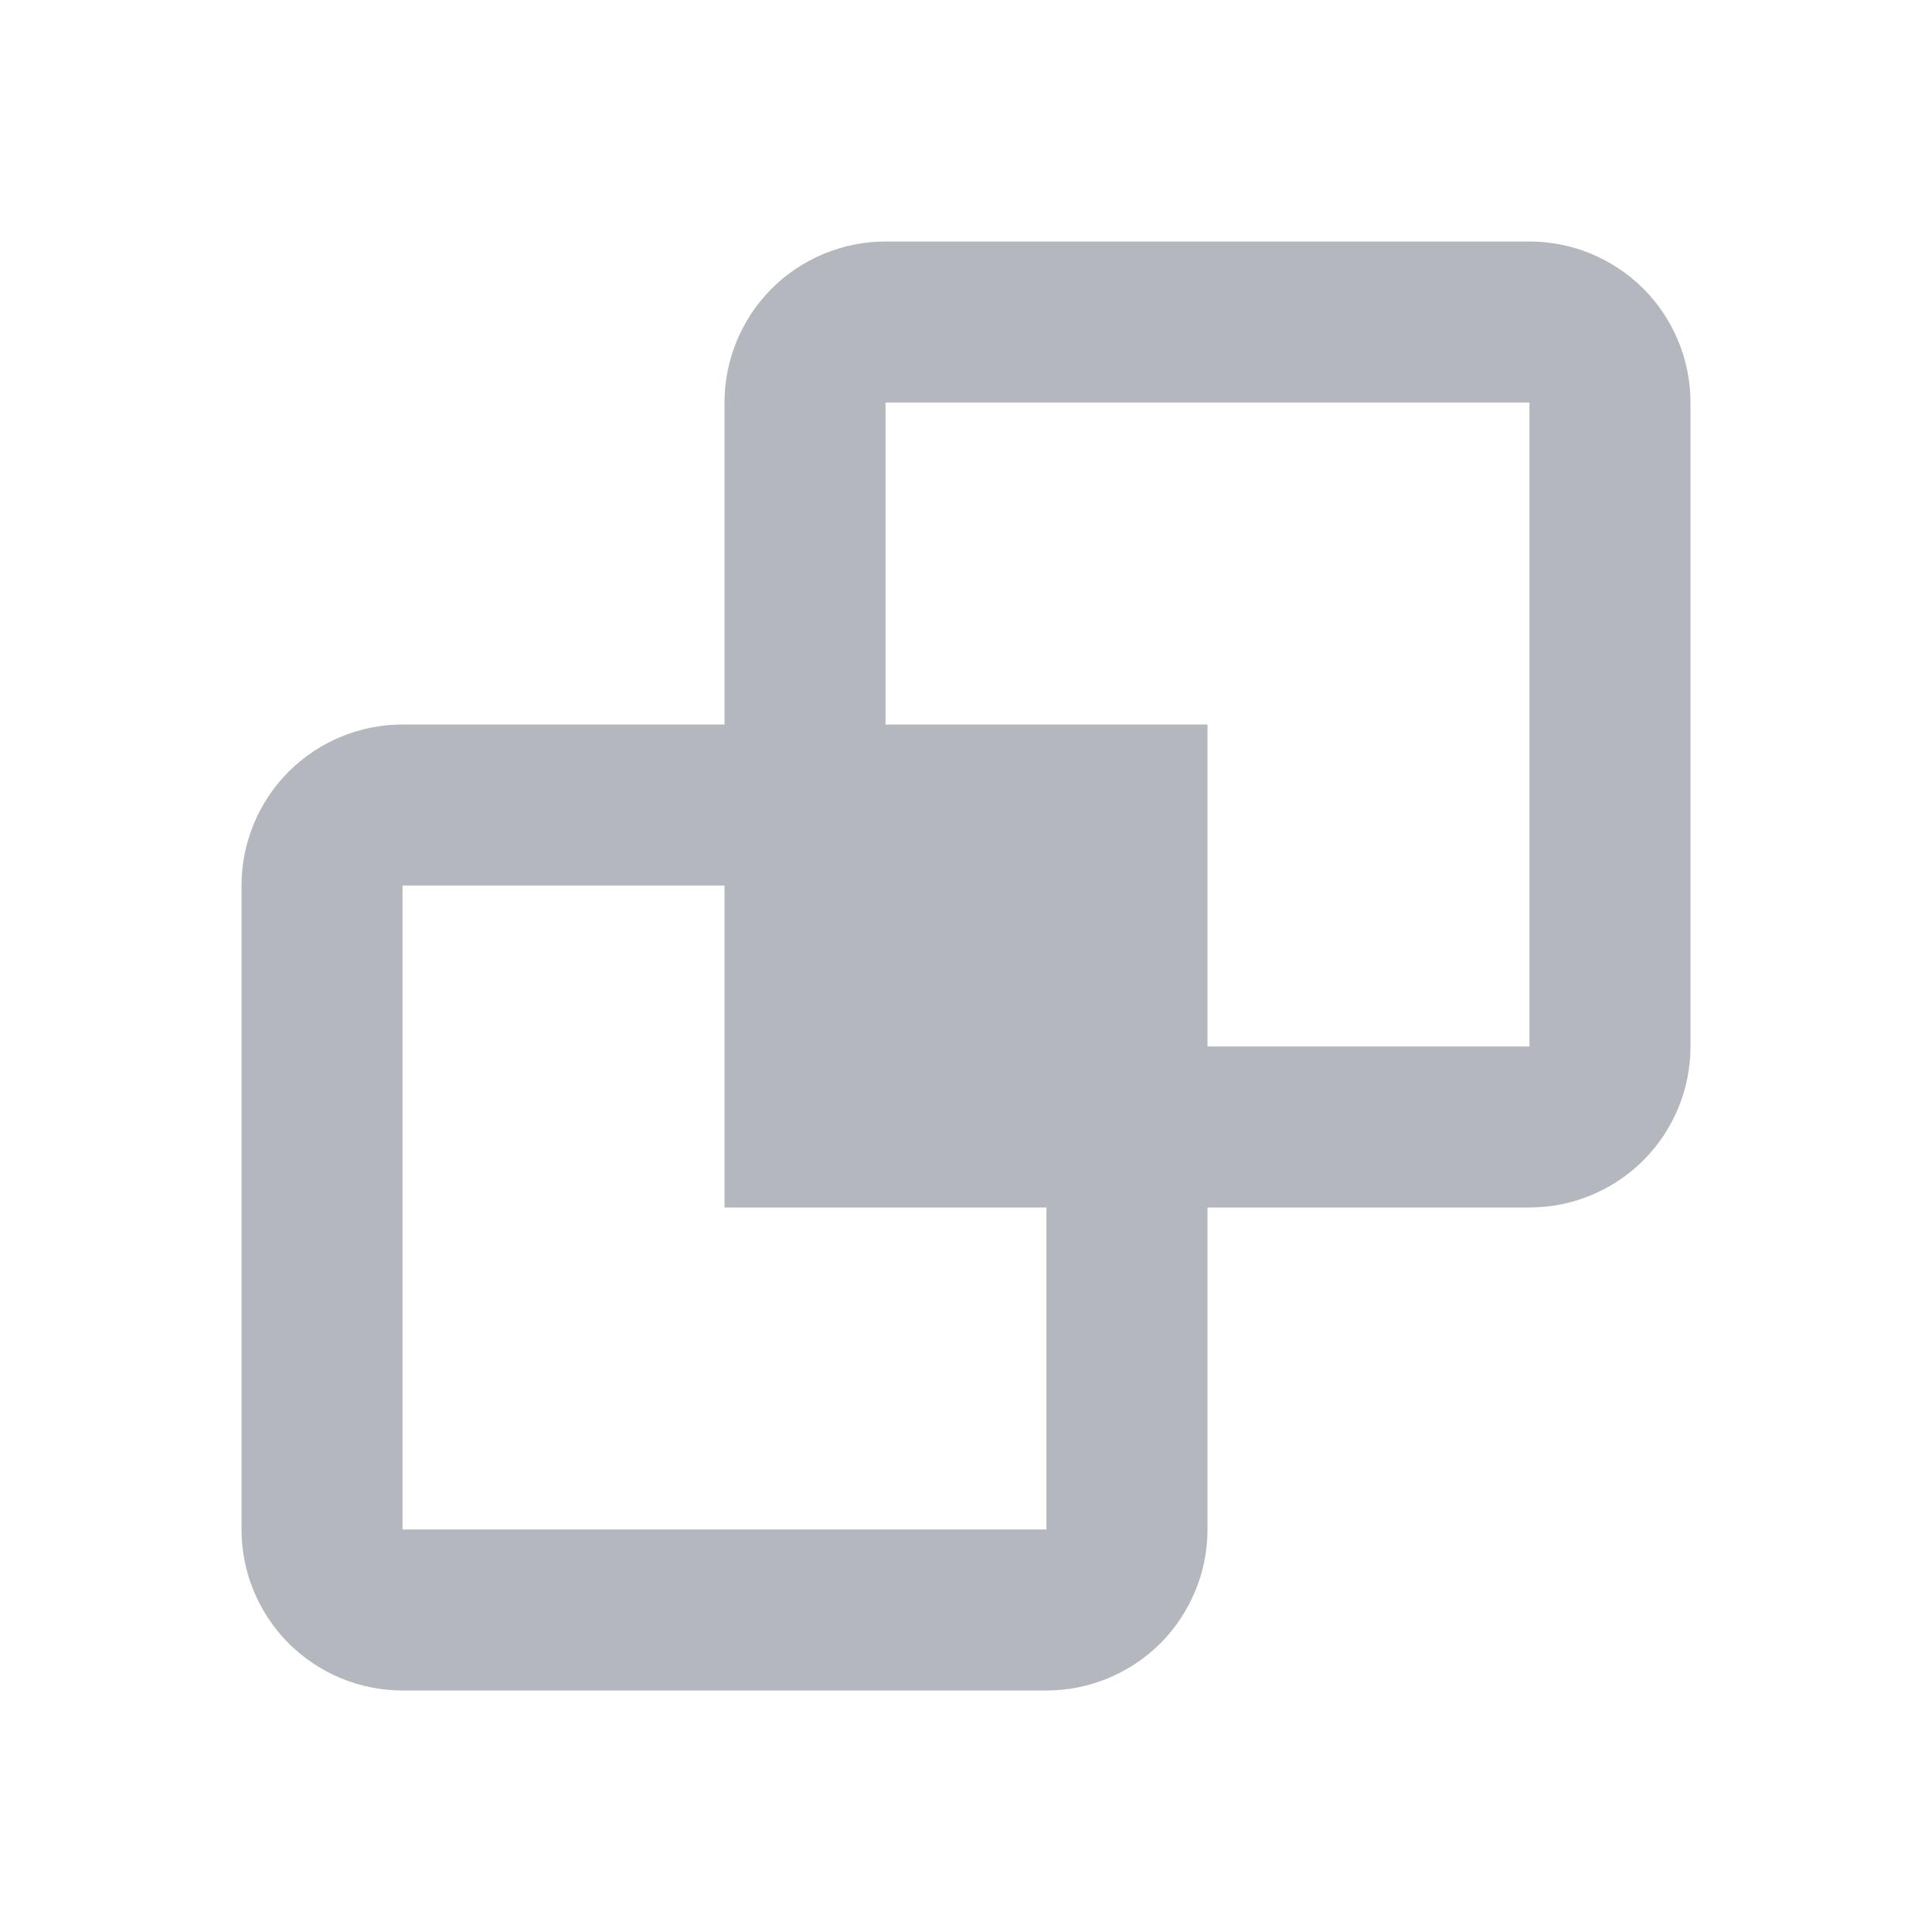
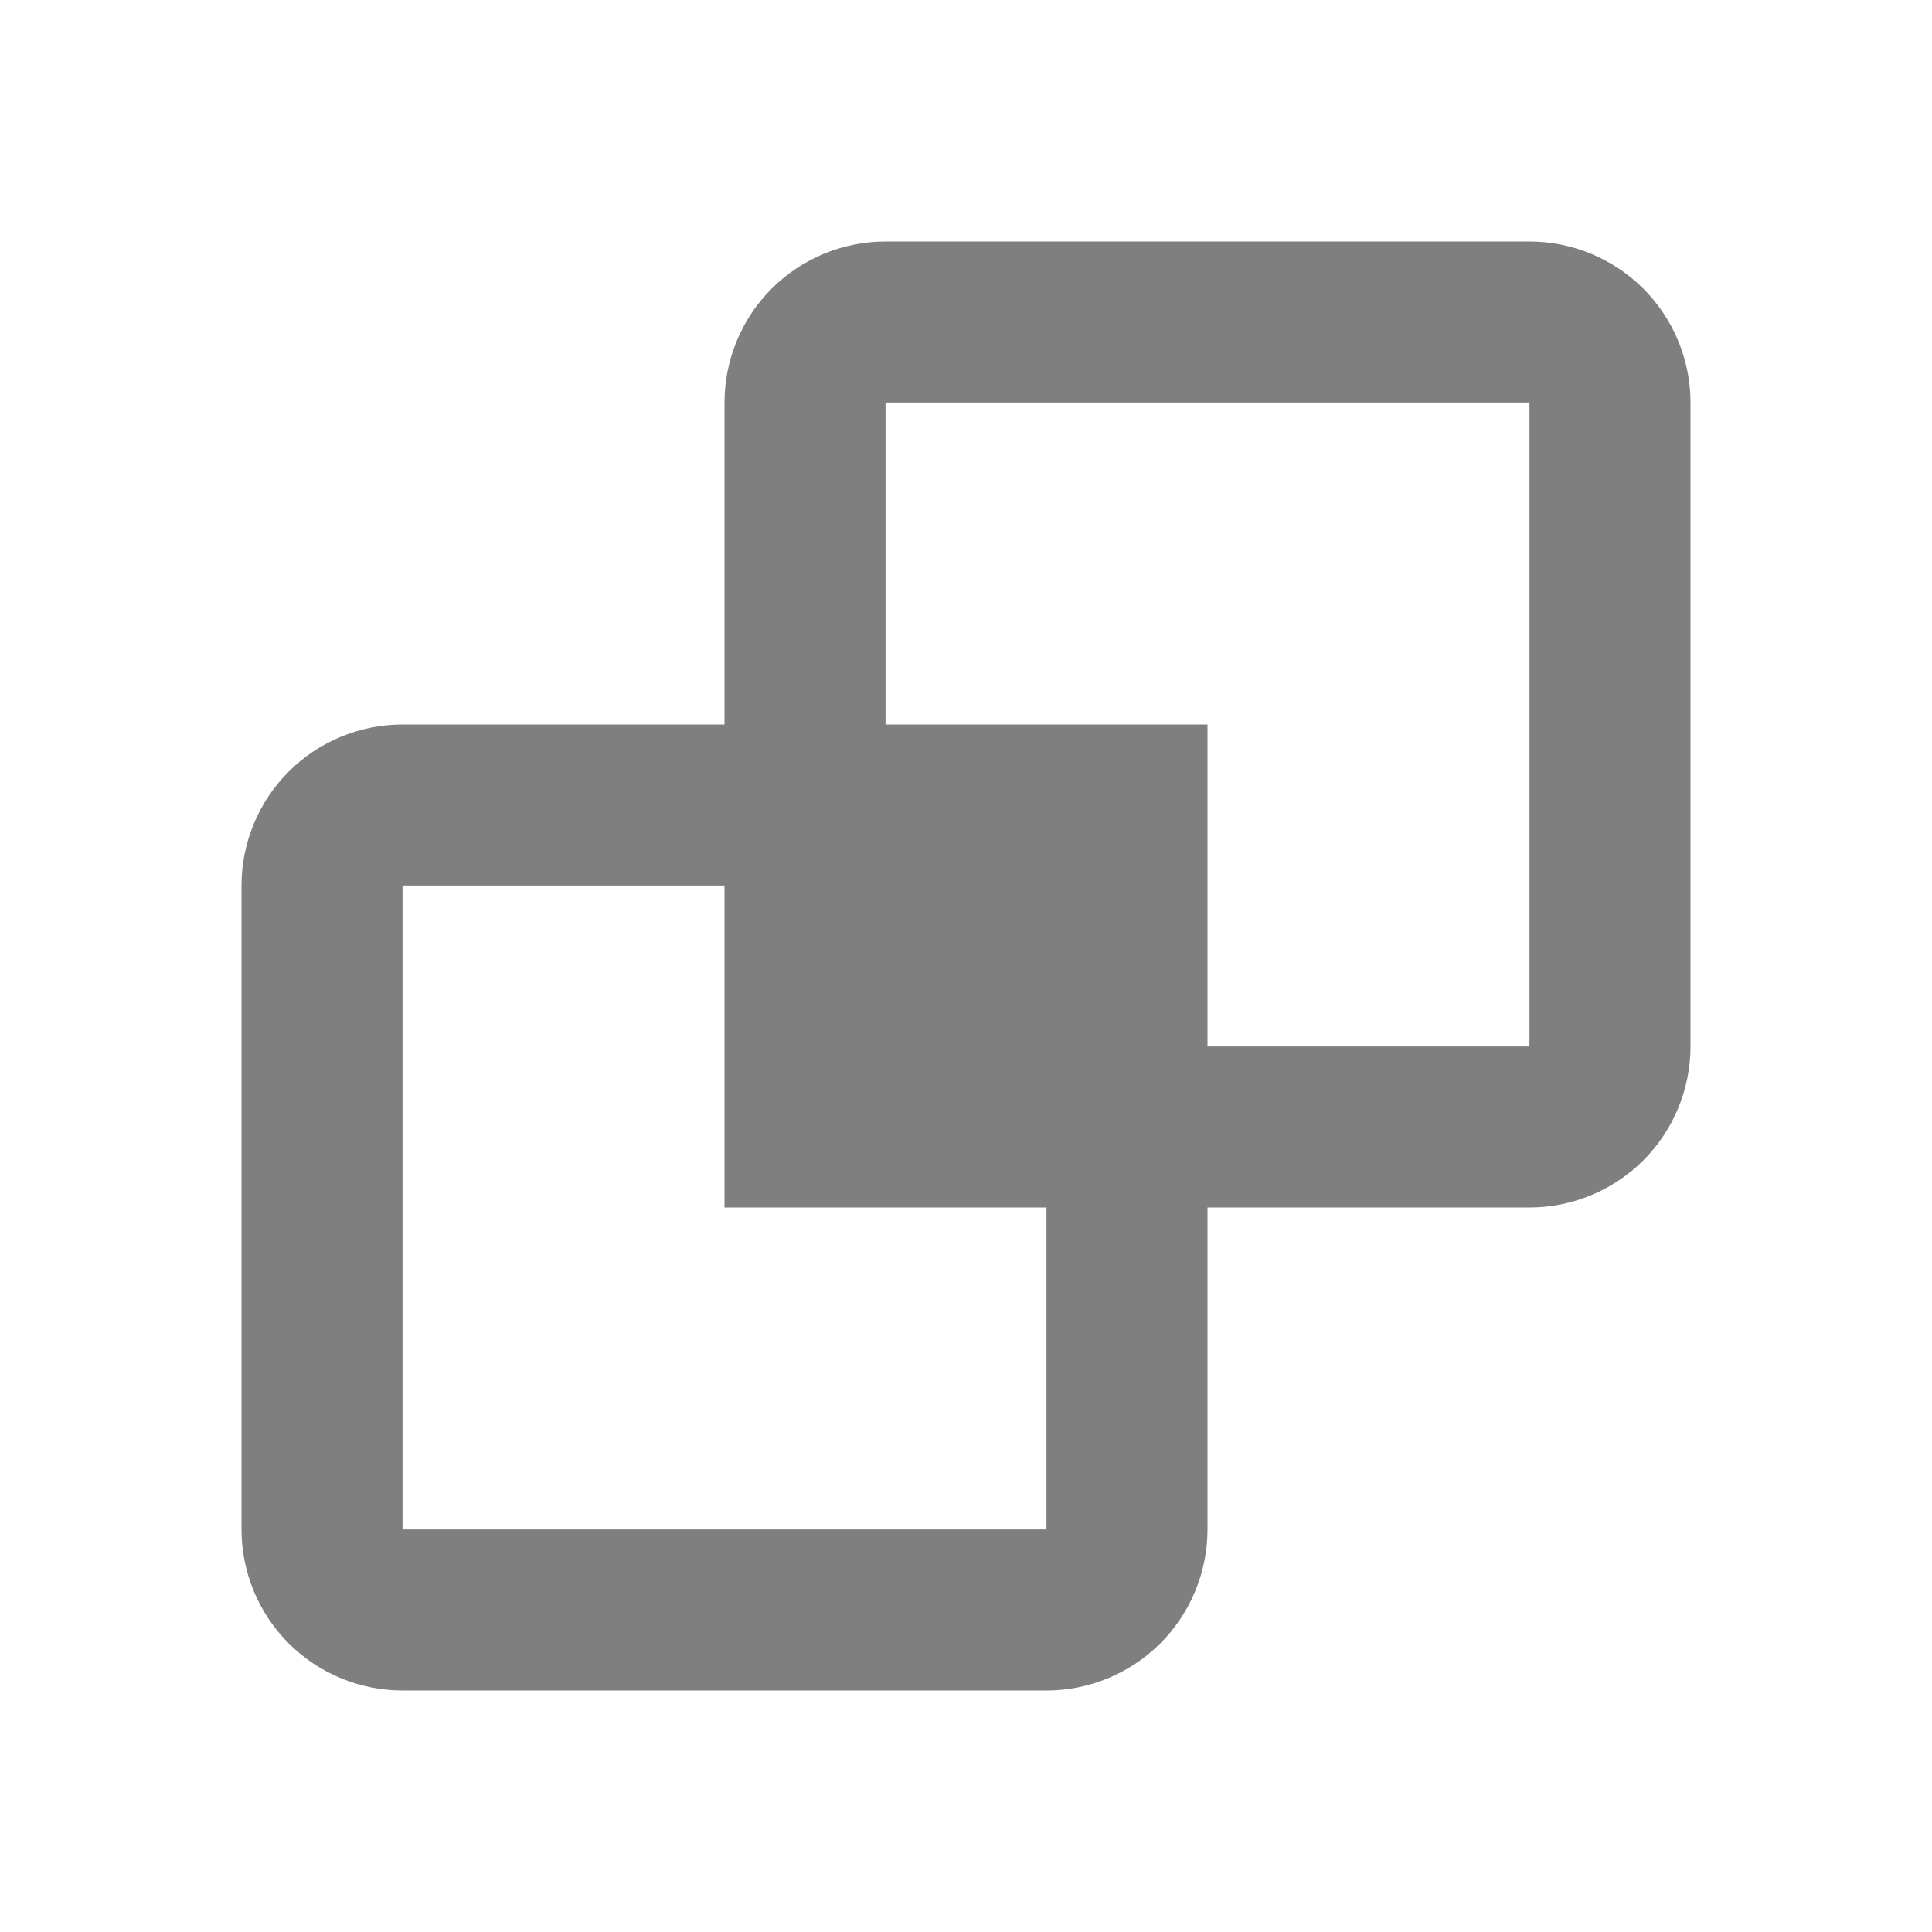
<svg xmlns="http://www.w3.org/2000/svg" width="20" height="20" viewBox="0 0 20 20" fill="none">
  <g opacity="0.5">
-     <path fill-rule="evenodd" clip-rule="evenodd" d="M12.5 12.5V15.833C12.5 16.275 12.324 16.699 12.012 17.012C11.699 17.324 11.275 17.5 10.833 17.5H4.167C3.725 17.5 3.301 17.324 2.988 17.012C2.676 16.699 2.5 16.275 2.5 15.833V9.167C2.5 8.725 2.676 8.301 2.988 7.988C3.301 7.676 3.725 7.5 4.167 7.5H7.5V4.167C7.5 3.725 7.676 3.301 7.988 2.988C8.301 2.676 8.725 2.5 9.167 2.5H15.833C16.275 2.5 16.699 2.676 17.012 2.988C17.324 3.301 17.5 3.725 17.5 4.167V10.833C17.5 11.275 17.324 11.699 17.012 12.012C16.699 12.324 16.275 12.5 15.833 12.5H12.5ZM9.167 7.5H12.5V10.833H15.833V4.167H9.167V7.5ZM4.167 9.167V15.833H10.833V12.5H7.5V9.167H4.167Z" fill="#69717E" />
+     <path fill-rule="evenodd" clip-rule="evenodd" d="M12.5 12.5V15.833C12.5 16.275 12.324 16.699 12.012 17.012C11.699 17.324 11.275 17.5 10.833 17.5H4.167C3.725 17.5 3.301 17.324 2.988 17.012C2.676 16.699 2.5 16.275 2.5 15.833V9.167C2.5 8.725 2.676 8.301 2.988 7.988C3.301 7.676 3.725 7.5 4.167 7.5H7.5V4.167C7.5 3.725 7.676 3.301 7.988 2.988C8.301 2.676 8.725 2.5 9.167 2.5H15.833C16.275 2.5 16.699 2.676 17.012 2.988C17.324 3.301 17.5 3.725 17.5 4.167V10.833C17.5 11.275 17.324 11.699 17.012 12.012C16.699 12.324 16.275 12.5 15.833 12.5H12.5ZM9.167 7.5H12.5V10.833H15.833V4.167H9.167V7.5ZM4.167 9.167V15.833H10.833V12.5H7.5V9.167H4.167Z" fill="currentColor" />
  </g>
</svg>
